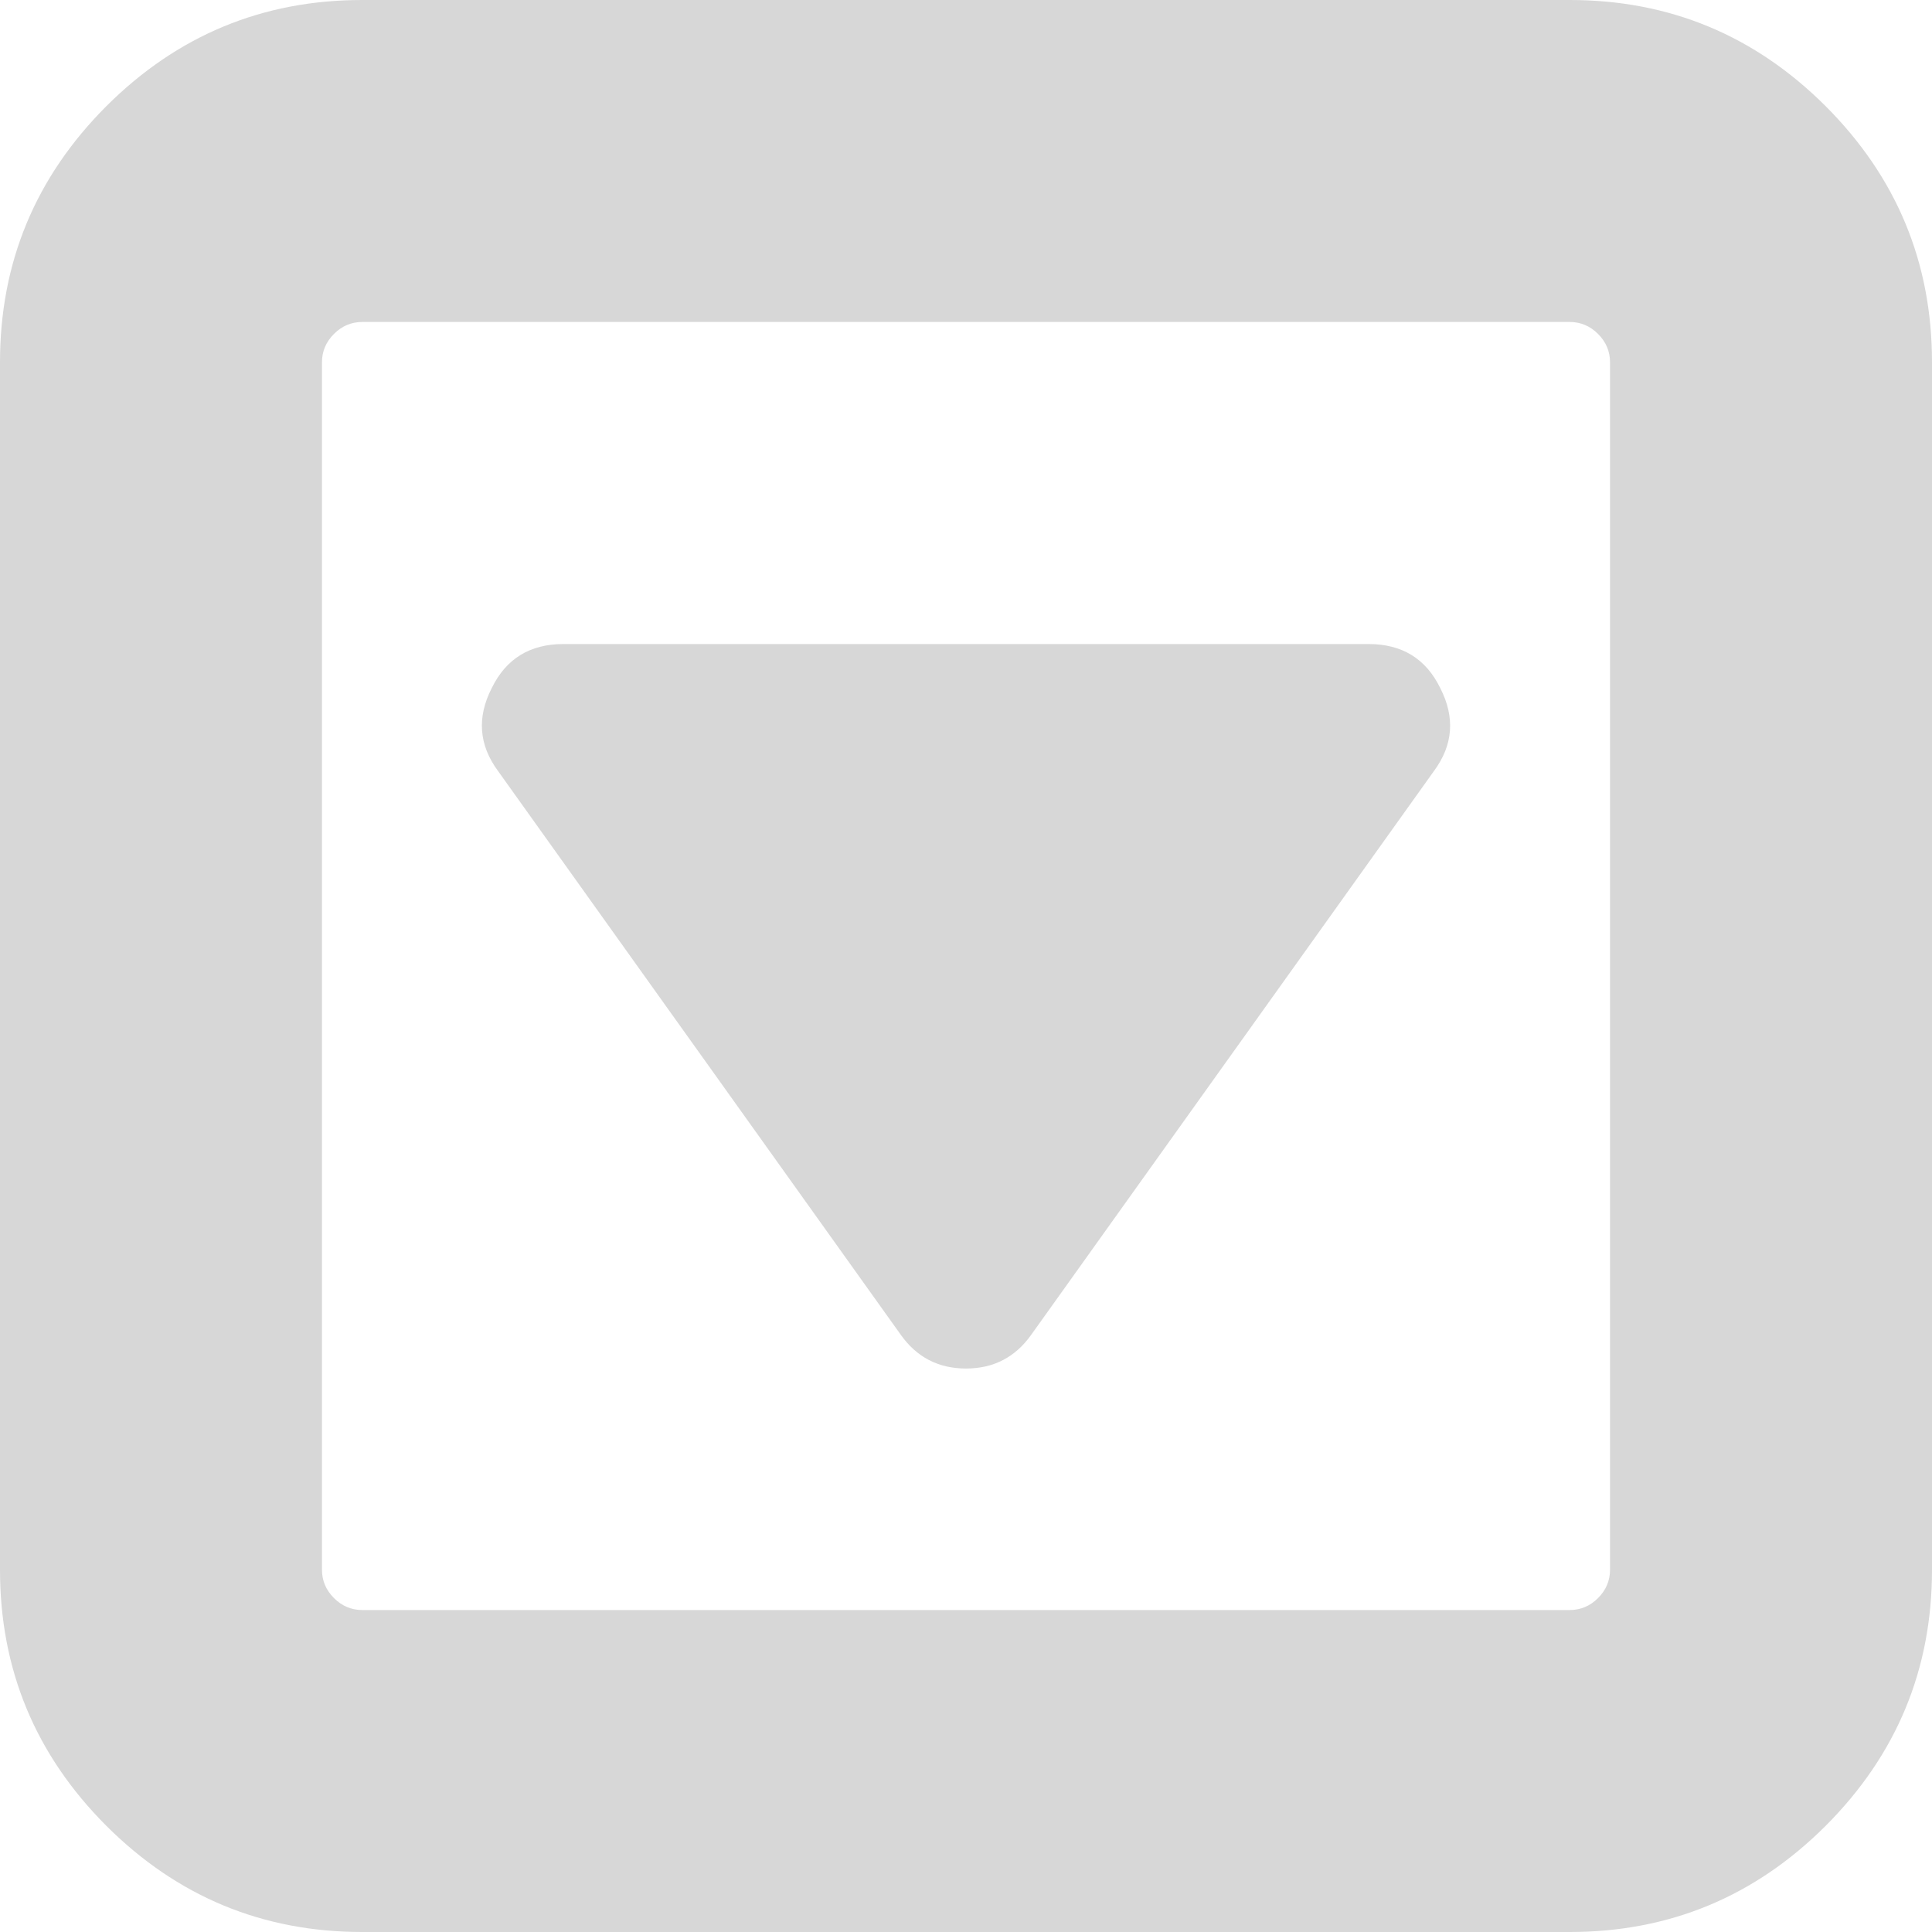
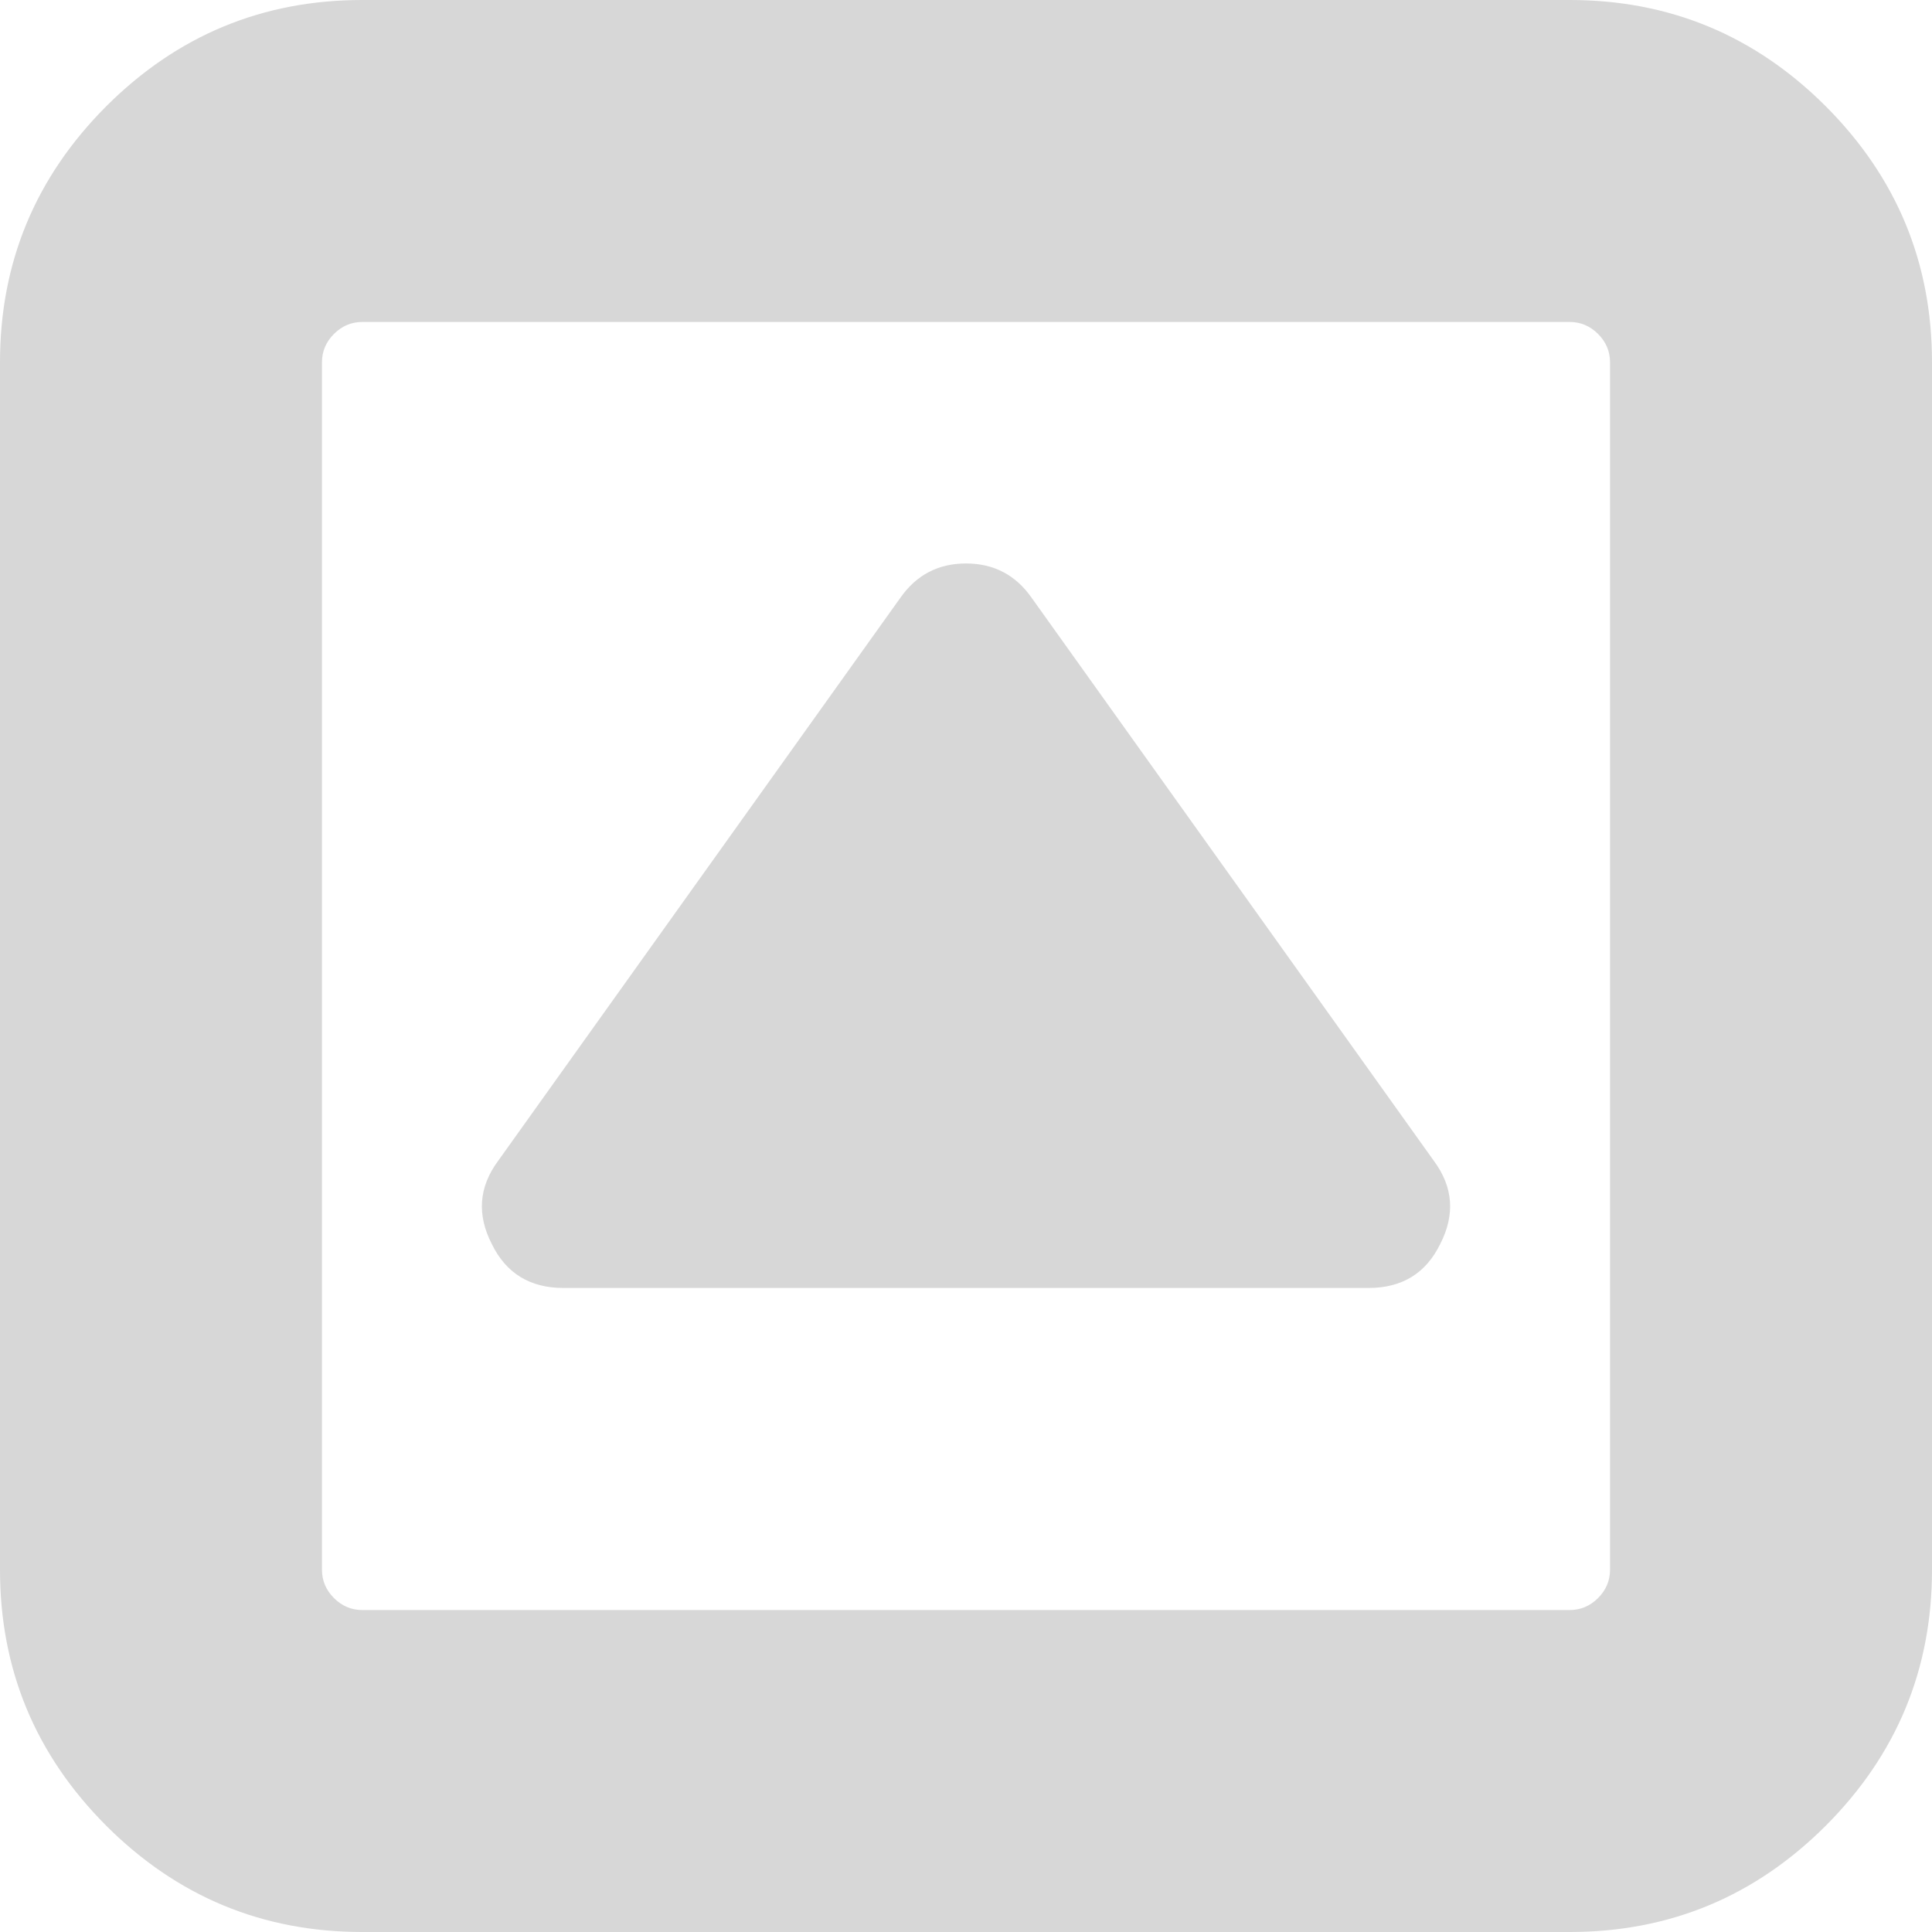
<svg xmlns="http://www.w3.org/2000/svg" version="1.1" width="20px" height="20px">
-   <g transform="matrix(1 0 0 1 -701 -92 )">
-     <path d="M 14.167 6.667  C 14.514 6.667  14.761 6.819  14.909 7.122  C 15.065 7.426  15.043 7.713  14.844 7.982  L 10.677 13.815  C 10.512 14.049  10.286 14.167  10 14.167  C 9.714 14.167  9.488 14.049  9.323 13.815  L 5.156 7.982  C 4.957 7.713  4.935 7.426  5.091 7.122  C 5.239 6.819  5.486 6.667  5.833 6.667  L 14.167 6.667  Z M 16.543 16.543  C 16.625 16.461  16.667 16.363  16.667 16.25  L 16.667 3.75  C 16.667 3.637  16.625 3.539  16.543 3.457  C 16.461 3.375  16.363 3.333  16.25 3.333  L 3.75 3.333  C 3.637 3.333  3.539 3.375  3.457 3.457  C 3.375 3.539  3.333 3.637  3.333 3.75  L 3.333 16.25  C 3.333 16.363  3.375 16.461  3.457 16.543  C 3.539 16.625  3.637 16.667  3.75 16.667  L 16.25 16.667  C 16.363 16.667  16.461 16.625  16.543 16.543  Z M 18.9 1.1  C 19.633 1.834  20 2.717  20 3.75  L 20 16.25  C 20 17.283  19.633 18.166  18.9 18.9  C 18.166 19.633  17.283 20  16.25 20  L 3.75 20  C 2.717 20  1.834 19.633  1.1 18.9  C 0.367 18.166  0 17.283  0 16.25  L 0 3.75  C 0 2.717  0.367 1.834  1.1 1.1  C 1.834 0.367  2.717 0  3.75 0  L 16.25 0  C 17.283 0  18.166 0.367  18.9 1.1  Z " fill-rule="nonzero" fill="#d7d7d7" stroke="none" transform="matrix(1 0 0 1 701 92 )" />
+   <g transform="matrix(1 0 0 1 -665 -92 )">
+     <path d="M 14.844 12.018  C 15.043 12.287  15.065 12.574  14.909 12.878  C 14.761 13.181  14.514 13.333  14.167 13.333  L 5.833 13.333  C 5.486 13.333  5.239 13.181  5.091 12.878  C 4.935 12.574  4.957 12.287  5.156 12.018  L 9.323 6.185  C 9.488 5.951  9.714 5.833  10 5.833  C 10.286 5.833  10.512 5.951  10.677 6.185  L 14.844 12.018  Z M 16.543 16.543  C 16.625 16.461  16.667 16.363  16.667 16.25  L 16.667 3.75  C 16.667 3.637  16.625 3.539  16.543 3.457  C 16.461 3.375  16.363 3.333  16.25 3.333  L 3.75 3.333  C 3.637 3.333  3.539 3.375  3.457 3.457  C 3.375 3.539  3.333 3.637  3.333 3.75  L 3.333 16.25  C 3.333 16.363  3.375 16.461  3.457 16.543  C 3.539 16.625  3.637 16.667  3.75 16.667  L 16.25 16.667  C 16.363 16.667  16.461 16.625  16.543 16.543  Z M 18.9 1.1  C 19.633 1.834  20 2.717  20 3.75  L 20 16.25  C 20 17.283  19.633 18.166  18.9 18.9  C 18.166 19.633  17.283 20  16.25 20  L 3.75 20  C 2.717 20  1.834 19.633  1.1 18.9  C 0.367 18.166  0 17.283  0 16.25  L 0 3.75  C 0 2.717  0.367 1.834  1.1 1.1  C 1.834 0.367  2.717 0  3.75 0  L 16.25 0  C 17.283 0  18.166 0.367  18.9 1.1  Z " fill-rule="nonzero" fill="#d7d7d7" stroke="none" transform="matrix(1 0 0 1 665 92 )" />
  </g>
</svg>
